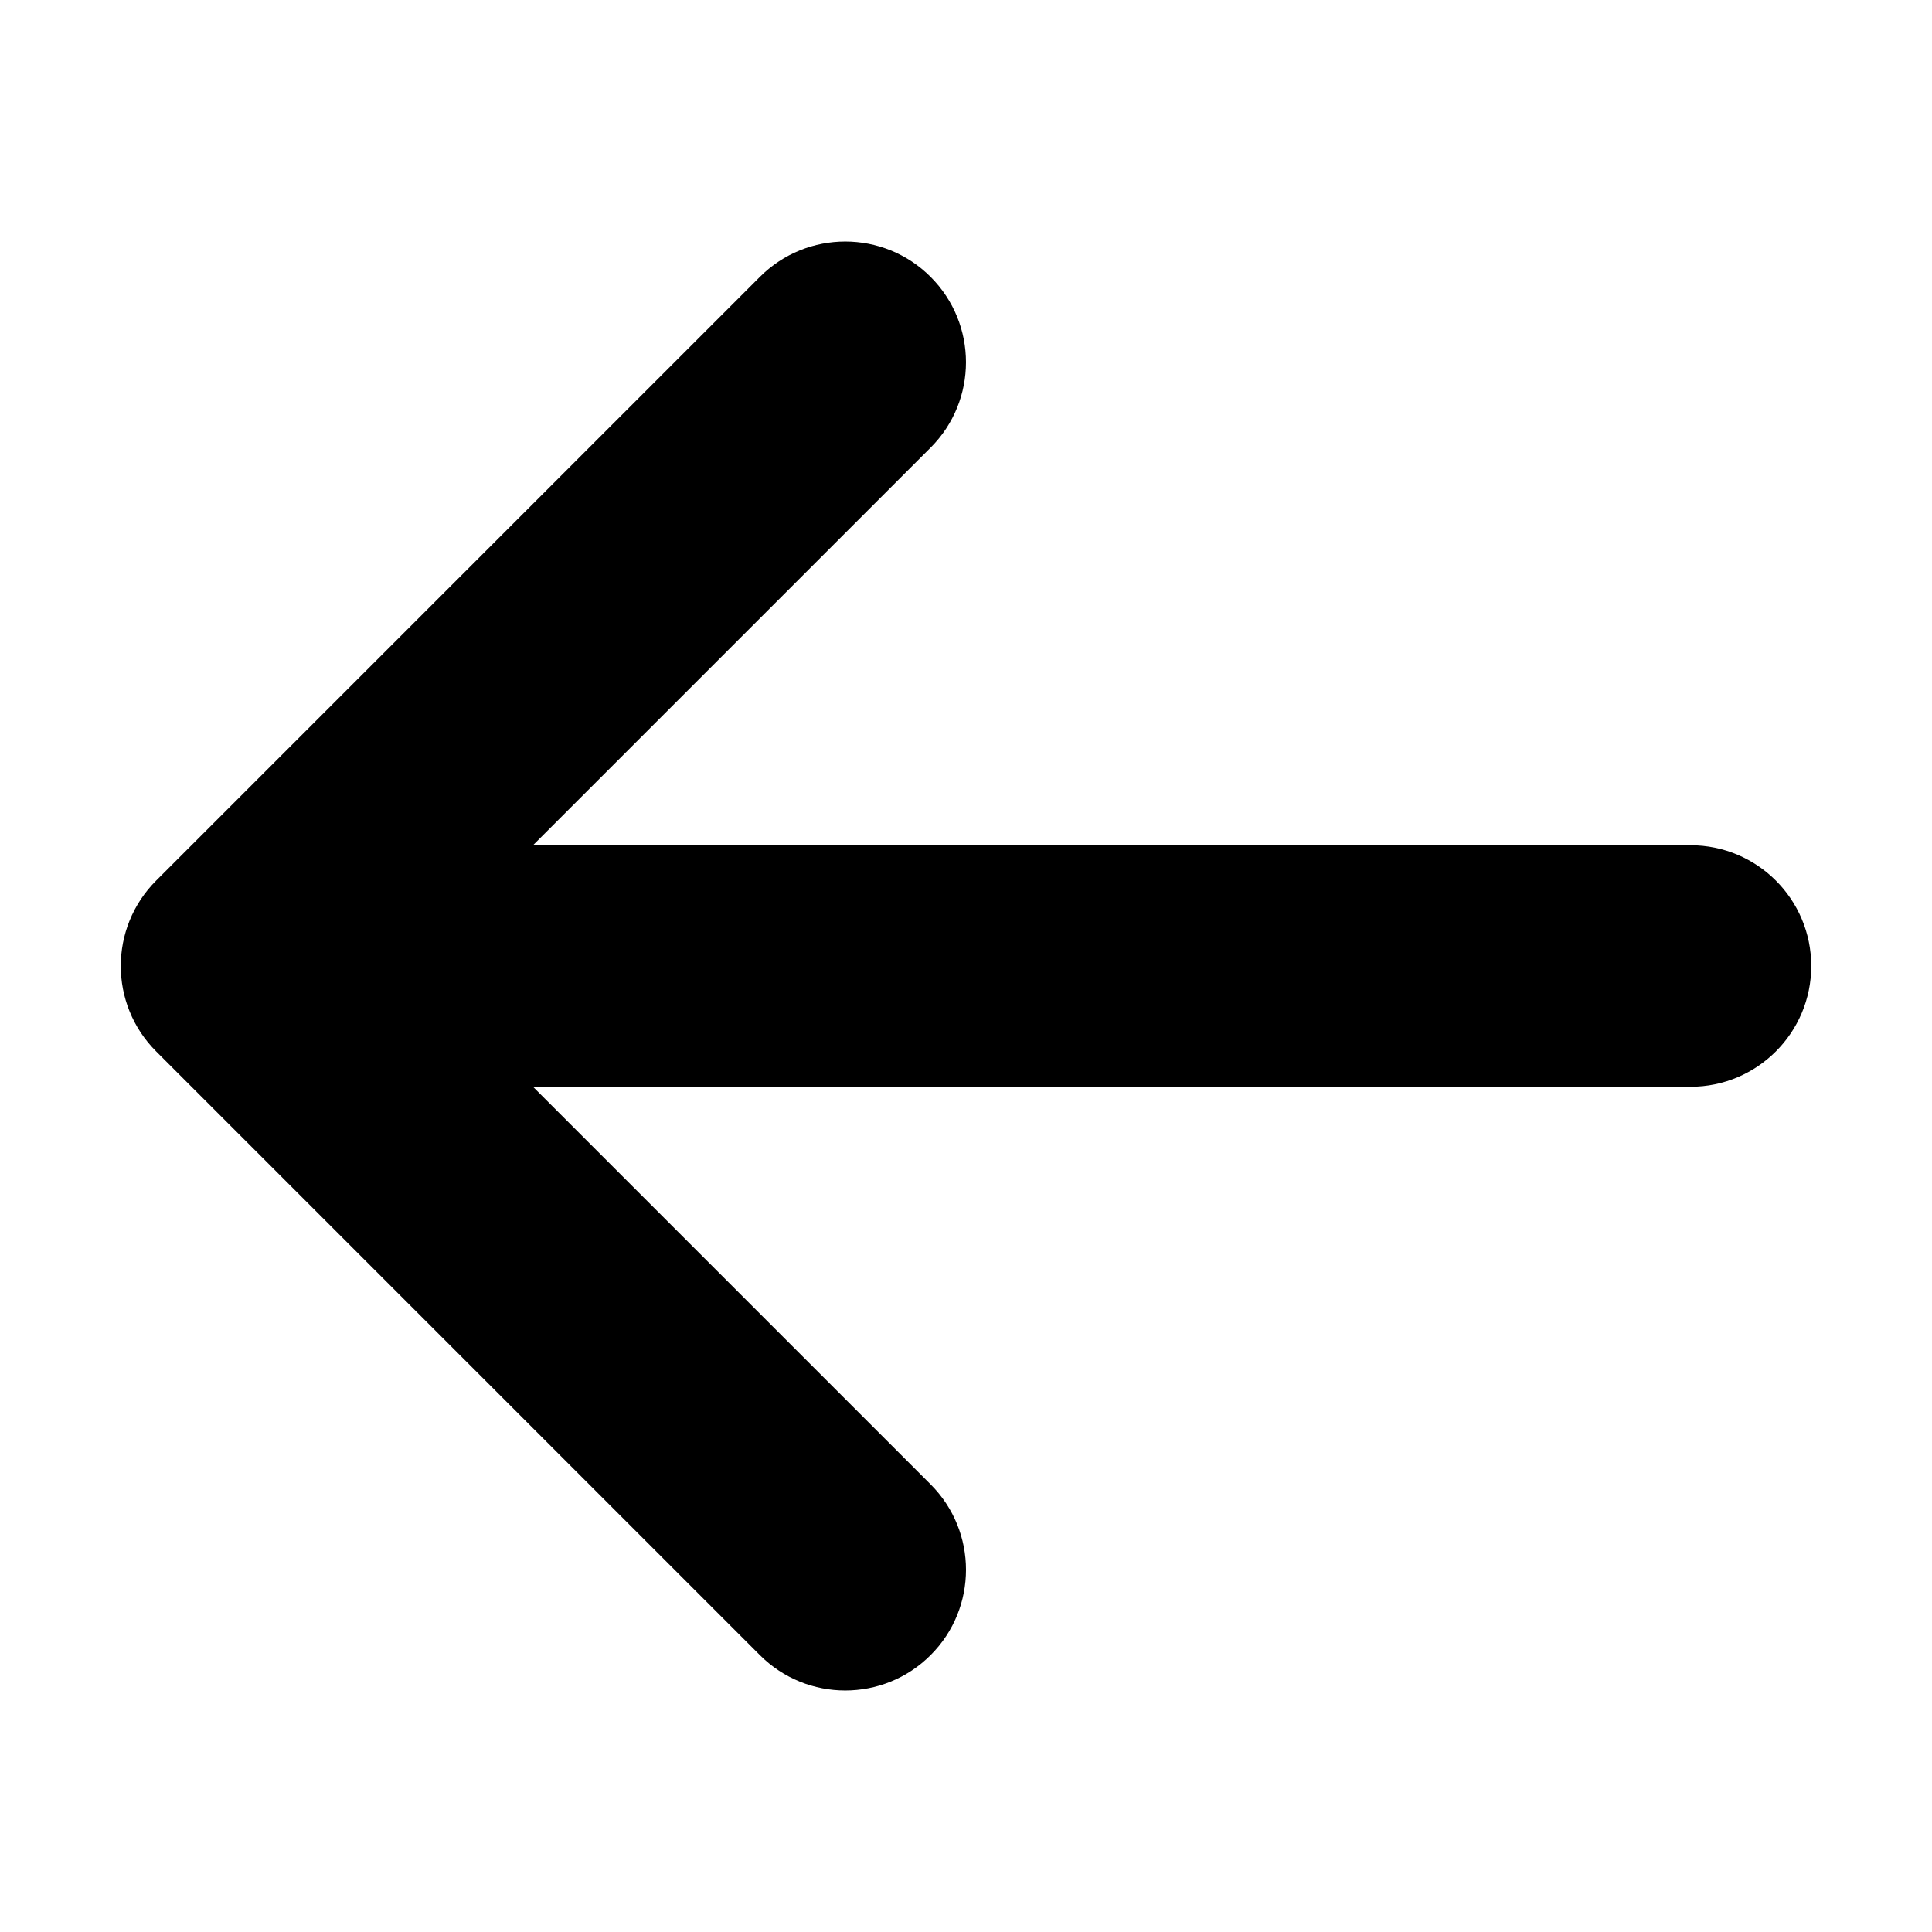
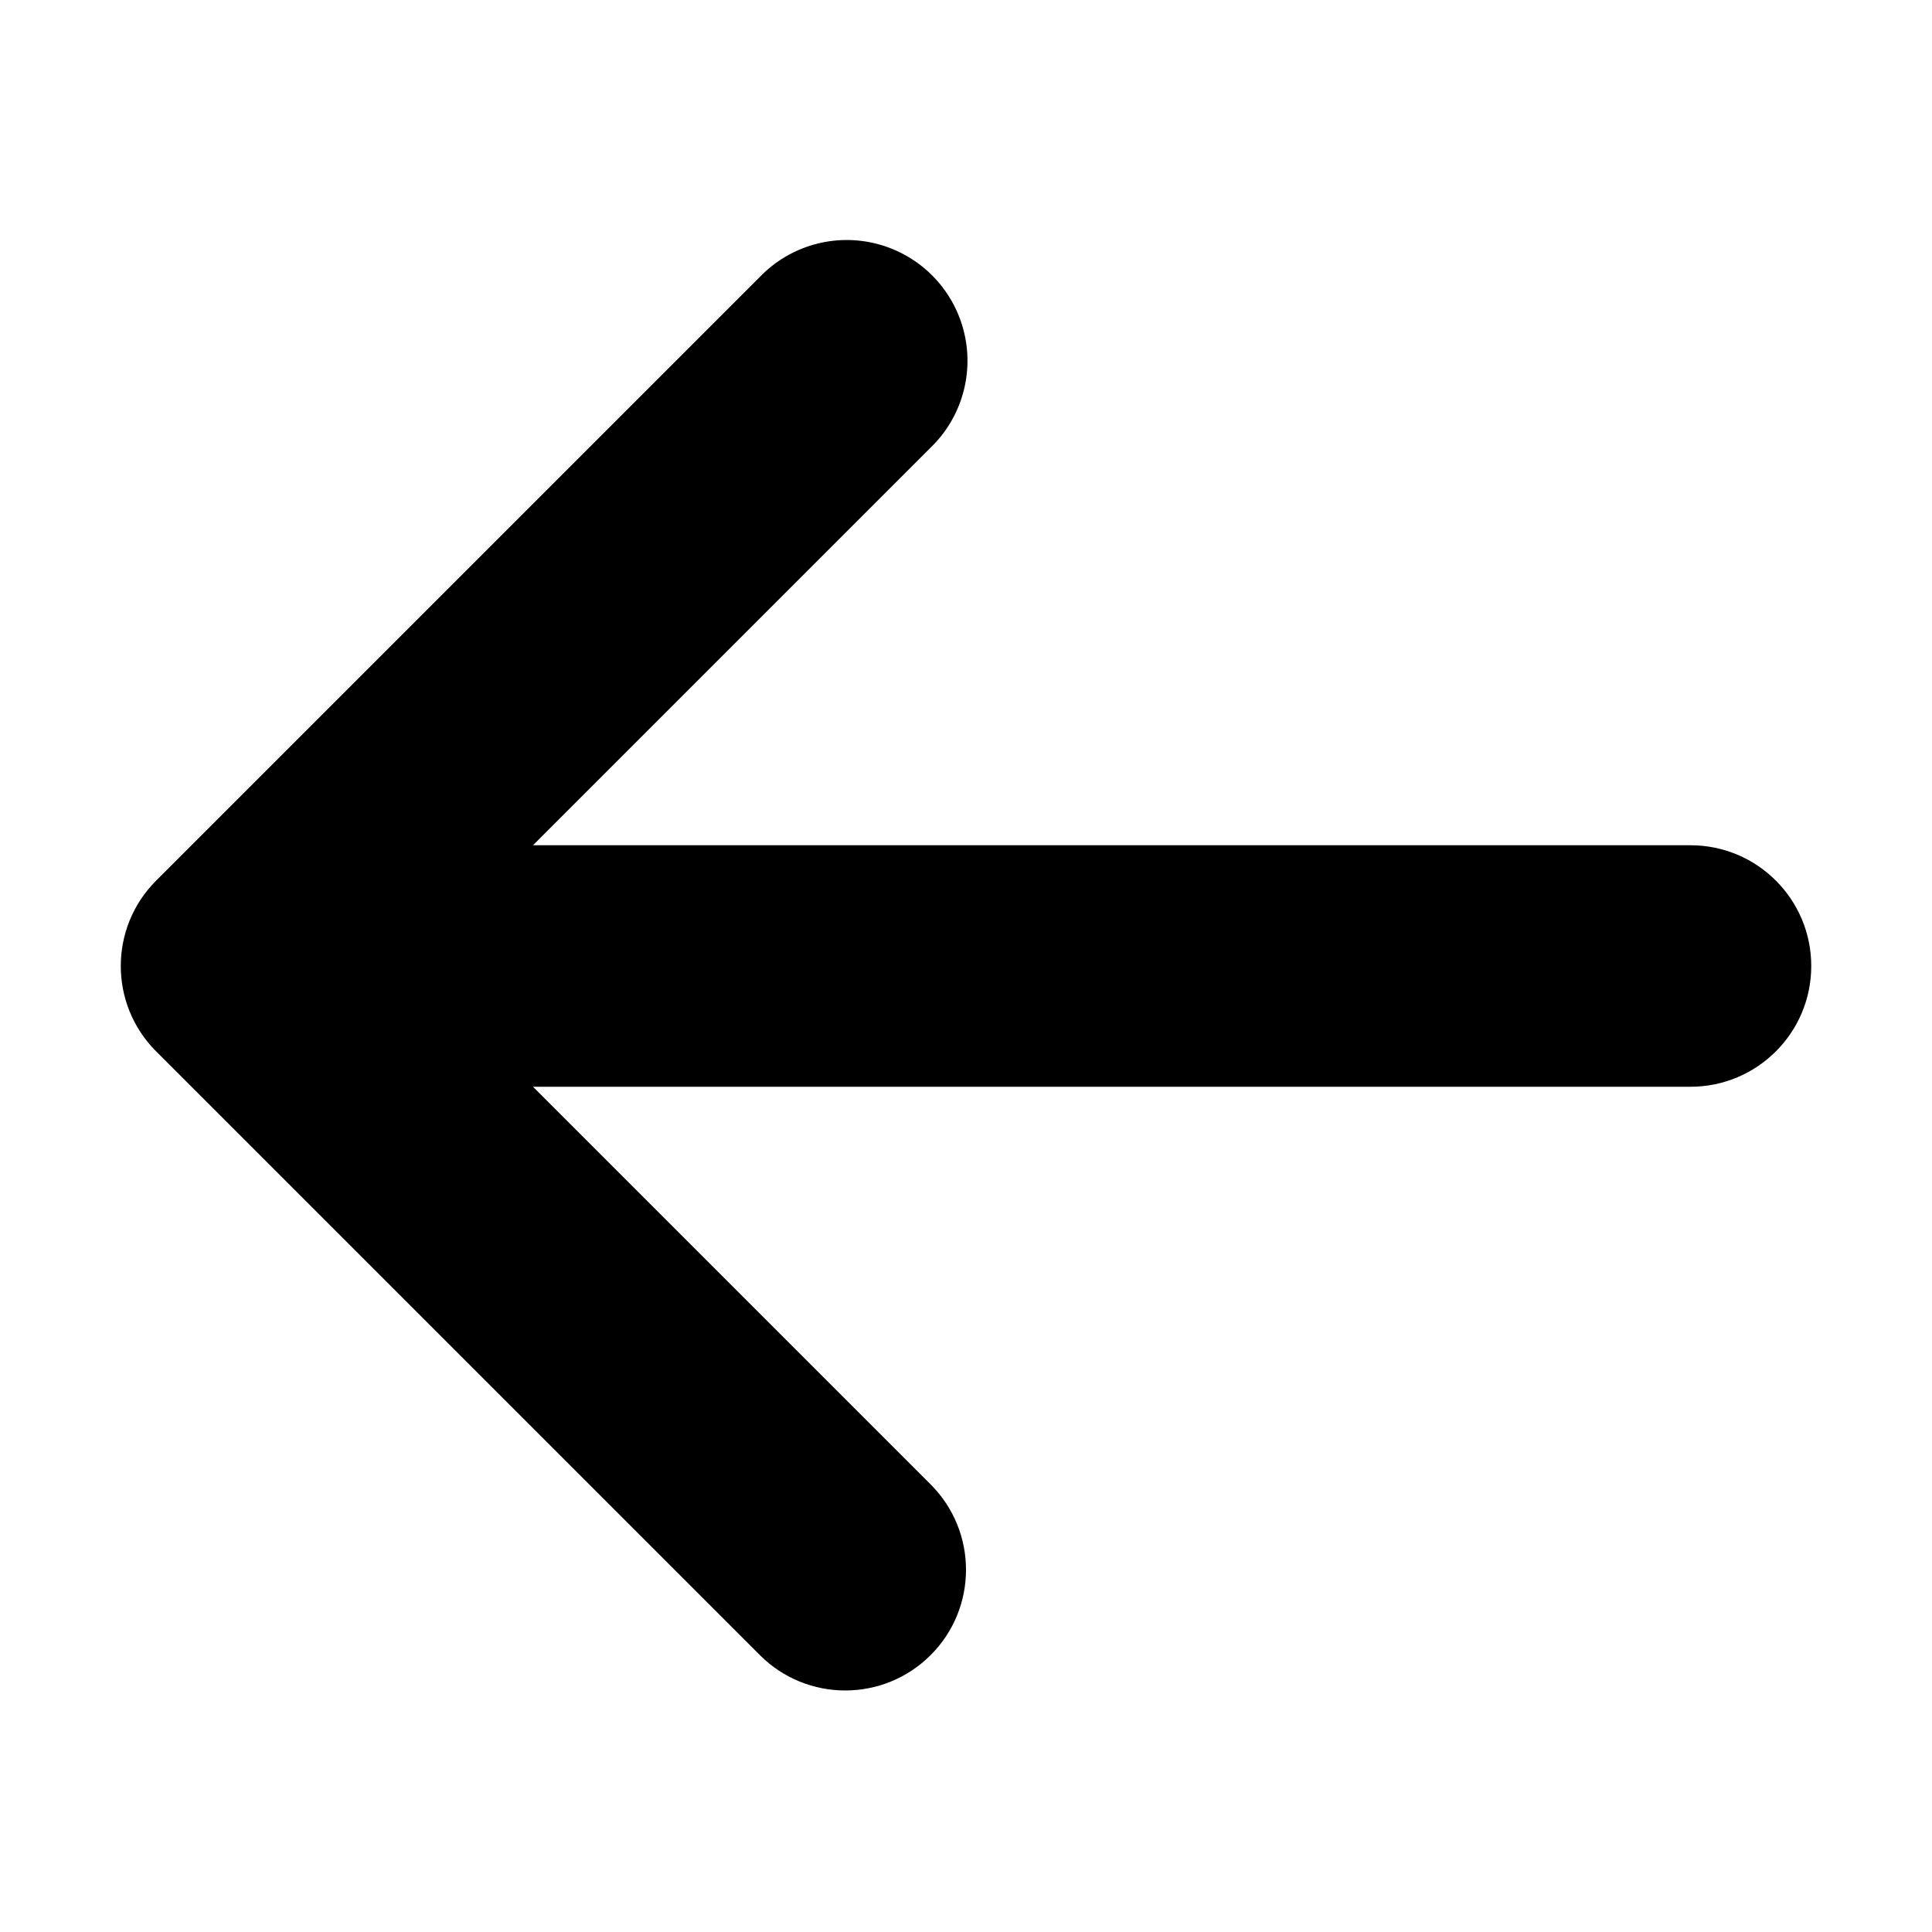
- <svg xmlns="http://www.w3.org/2000/svg" version="1.1" width="32" height="32" viewBox="0 0 32 32">
-   <path d="M12.586 27.414l-10-10c-0.781-0.781-0.781-2.047 0-2.828l10-10c0.781-0.781 2.047-0.781 2.828 0s0.781 2.047 0 2.828l-6.586 6.586h19.172c1.105 0 2 0.895 2 2s-0.895 2-2 2h-19.172l6.586 6.586c0.39 0.39 0.586 0.902 0.586 1.414s-0.195 1.024-0.586 1.414c-0.781 0.781-2.047 0.781-2.828 0z" />
+ <svg xmlns="http://www.w3.org/2000/svg" width="32" height="32">
+   <path d="M12.586 27.414l-10-10a2 2 0 010-2.828l10-10a2 2 0 112.828 2.828L8.828 14H28a2 2 0 110 4H8.828l6.586 6.586c.39.39.586.902.586 1.414s-.195 1.024-.586 1.414a2 2 0 01-2.828 0z" />
</svg>
